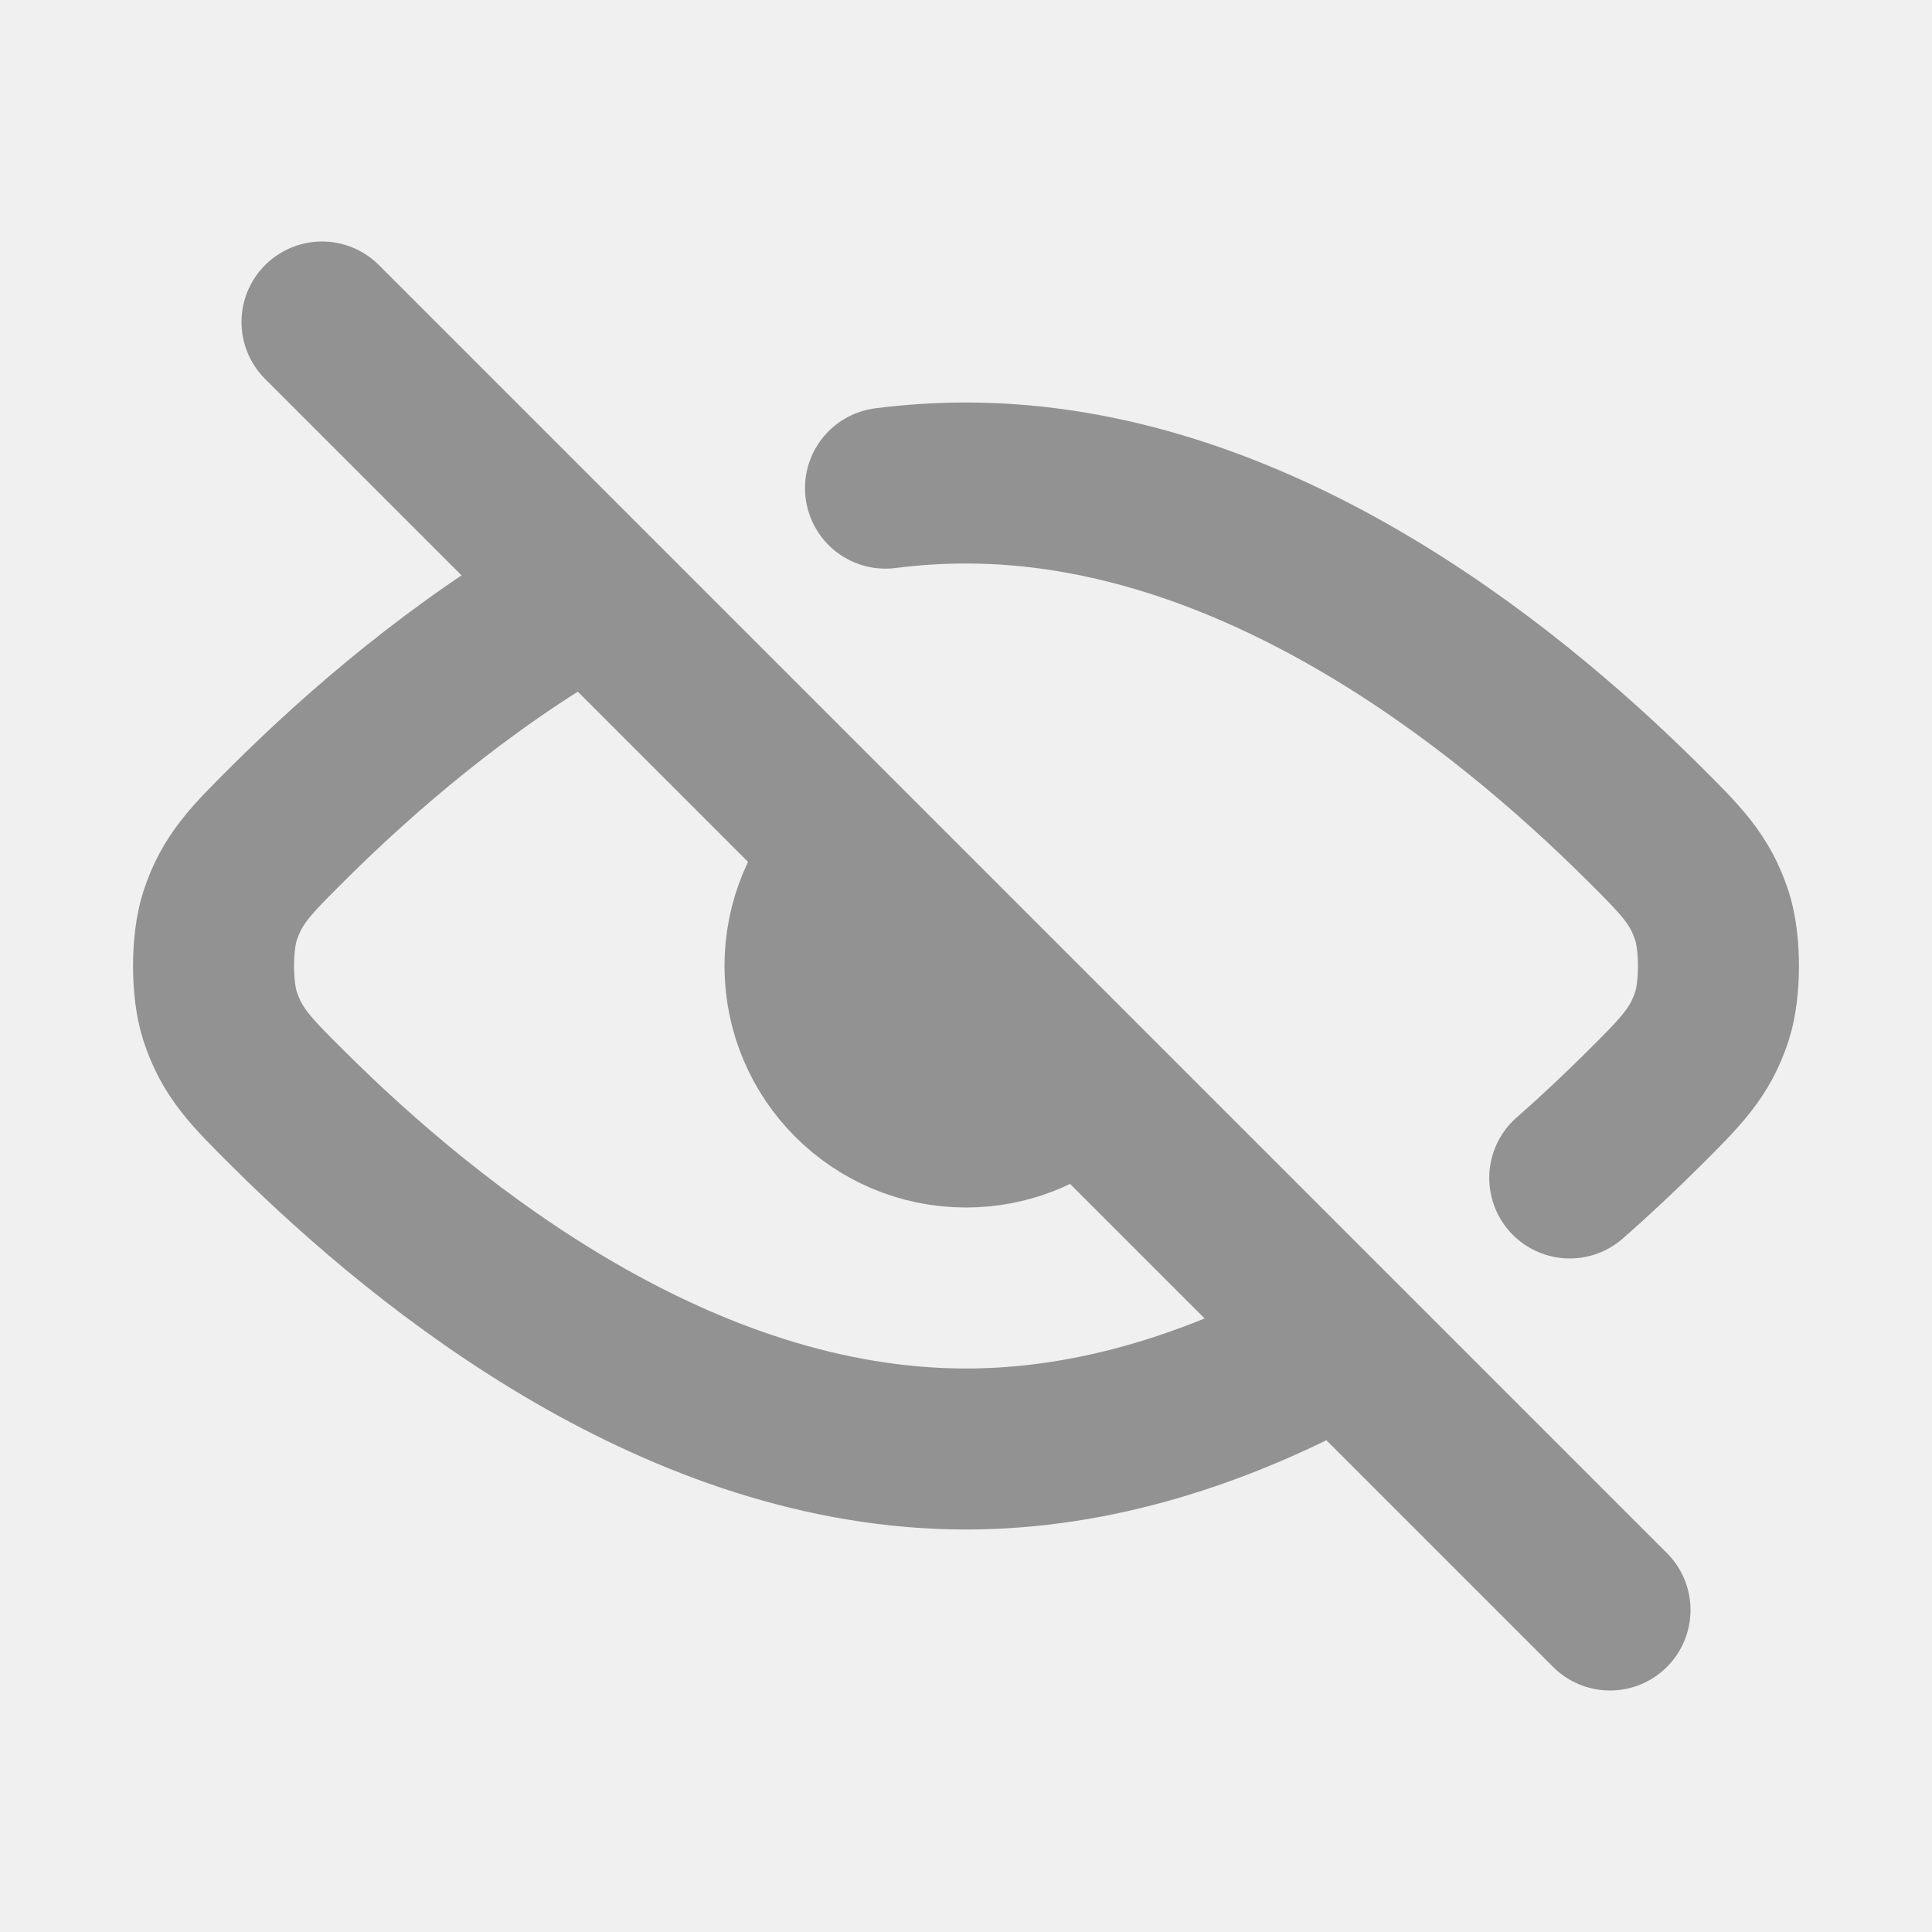
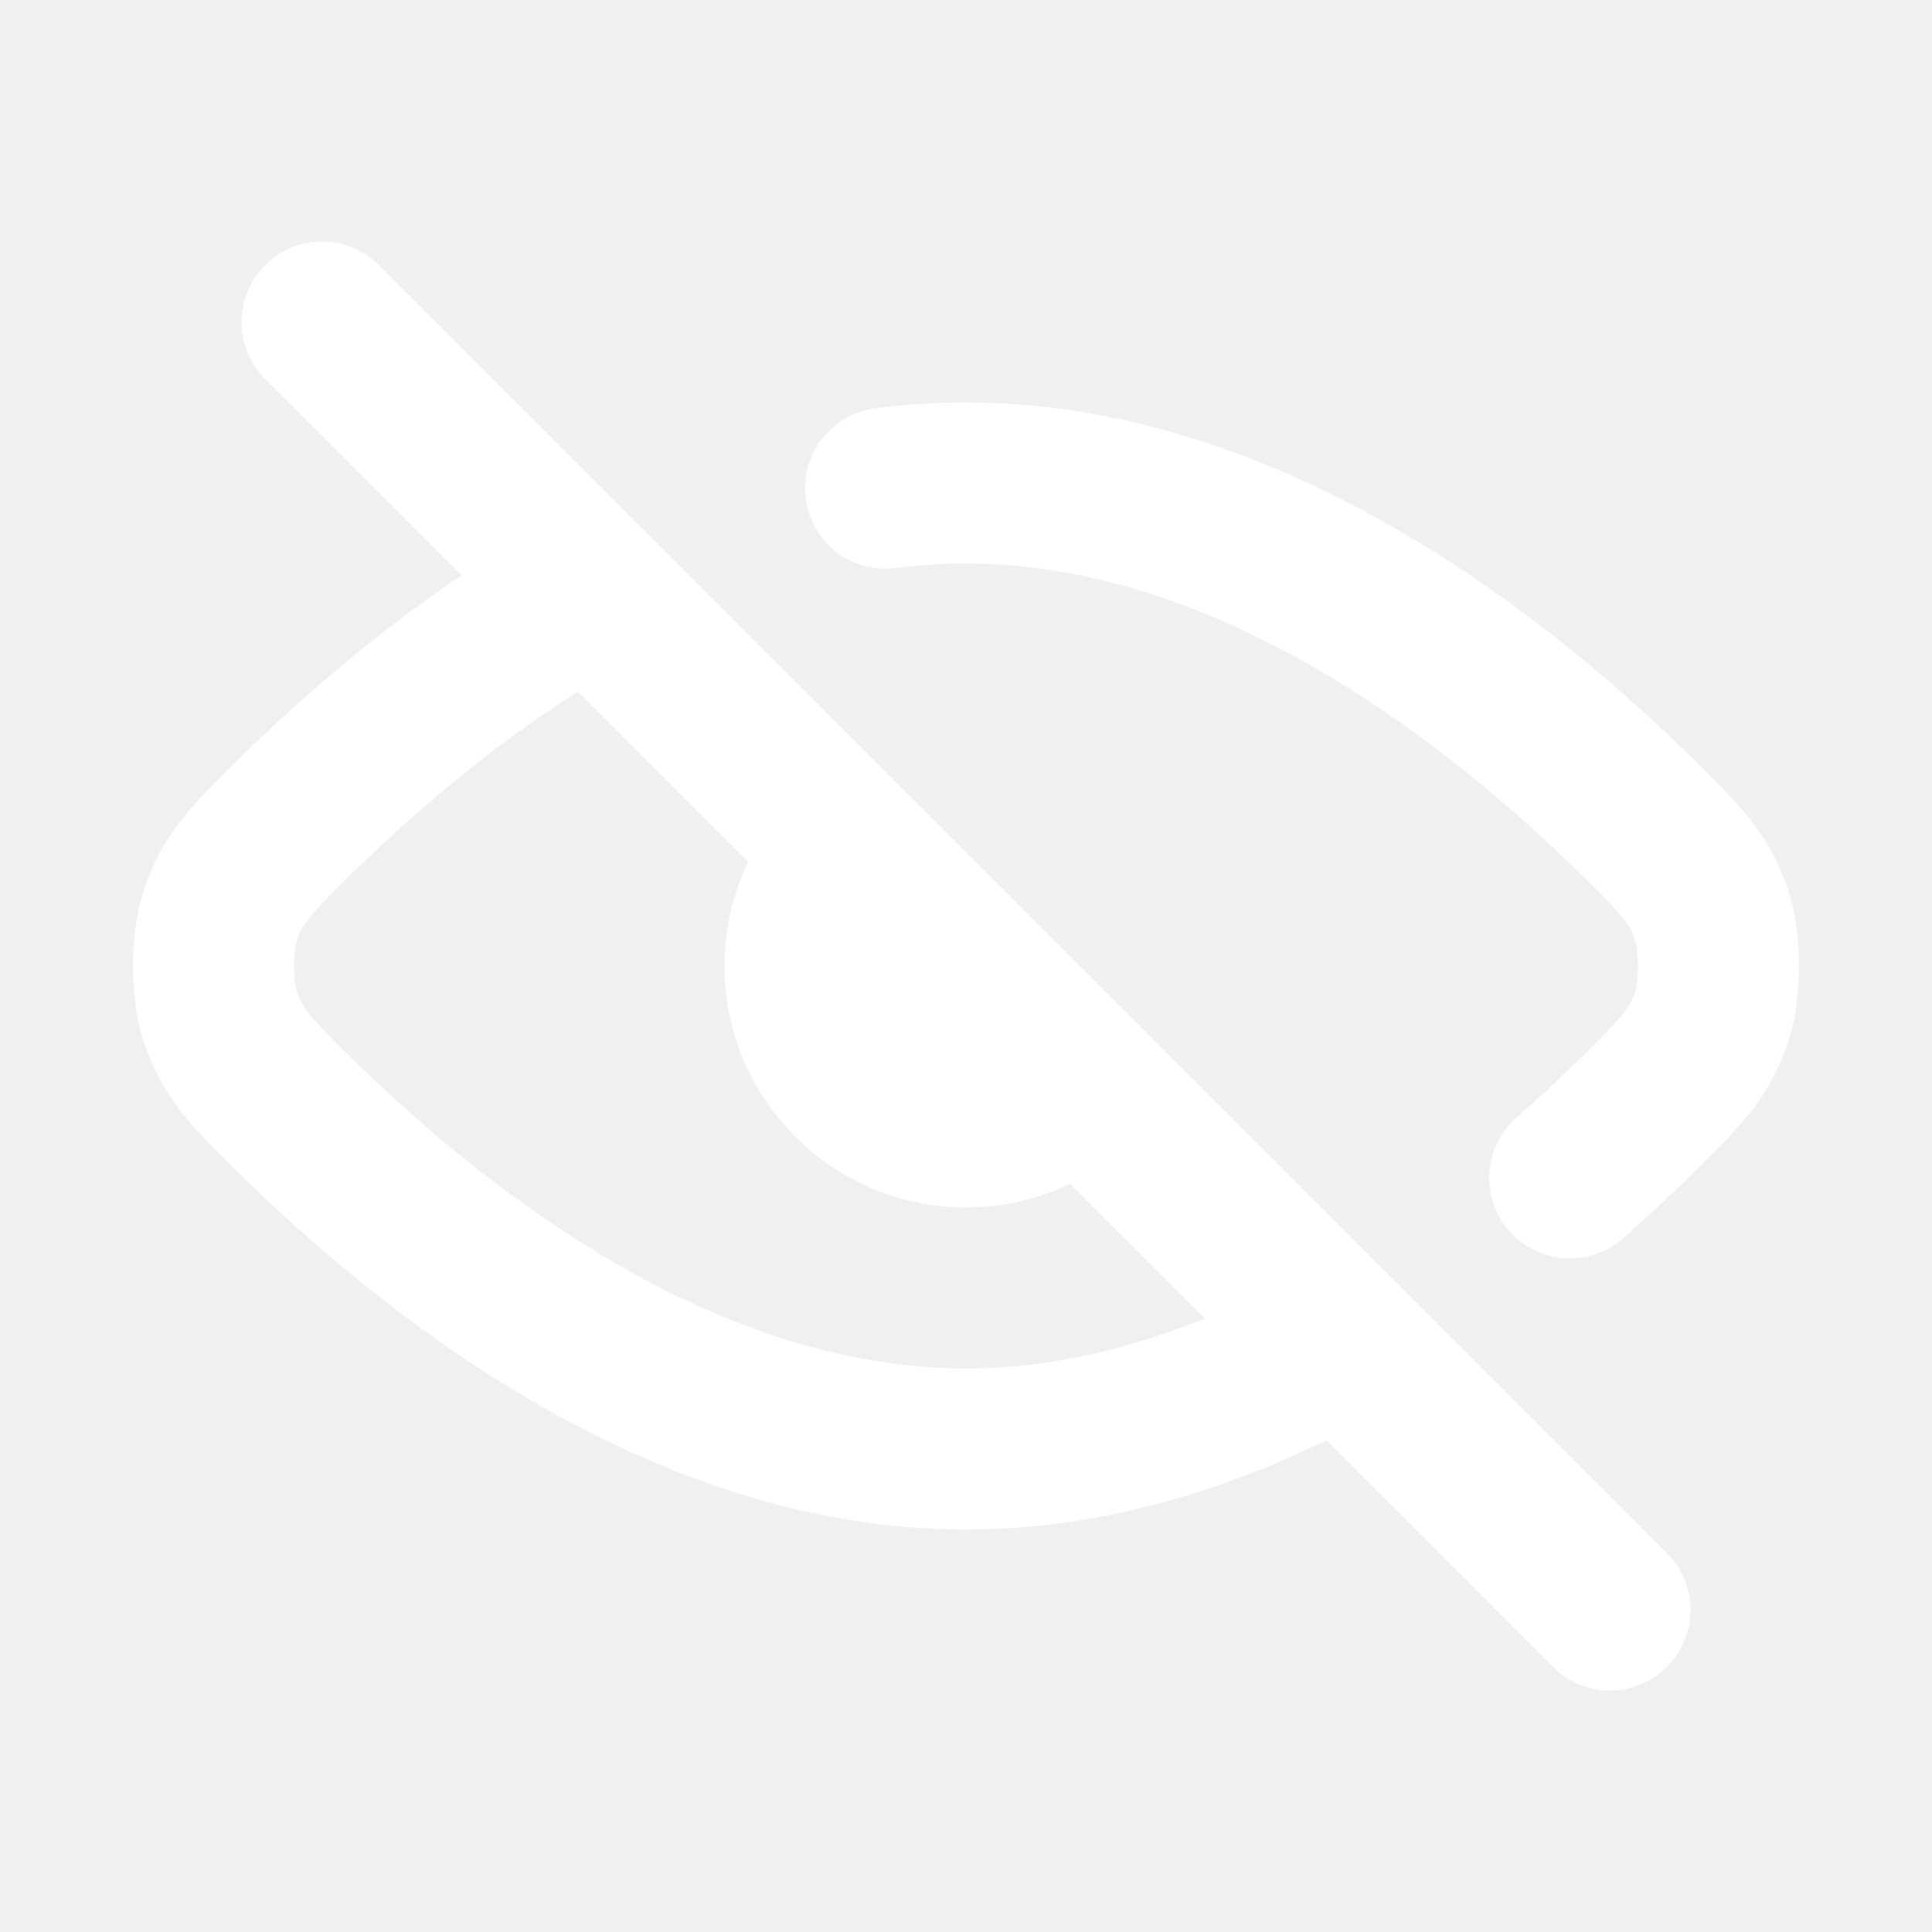
<svg xmlns="http://www.w3.org/2000/svg" width="24" height="24" viewBox="0 0 24 24" fill="none">
-   <path d="M4 4L20 20M16.5 16.756C15.147 17.485 13.618 18 12 18C8.469 18 5.366 15.548 3.587 13.779C3.117 13.312 2.882 13.078 2.733 12.62C2.626 12.293 2.626 11.707 2.733 11.38C2.882 10.921 3.118 10.688 3.588 10.22C4.485 9.328 5.718 8.264 7.172 7.427M19.5 14.633C19.833 14.341 20.138 14.052 20.412 13.78L20.415 13.777C20.883 13.311 21.118 13.078 21.267 12.621C21.374 12.294 21.374 11.707 21.267 11.38C21.118 10.922 20.883 10.688 20.413 10.221C18.634 8.452 15.53 6 12 6C11.662 6 11.329 6.022 11 6.064M13.323 13.5C12.97 13.811 12.507 14 12 14C10.895 14 10 13.105 10 12C10 11.46 10.213 10.971 10.561 10.611" stroke="#929292" stroke-width="2" stroke-linecap="round" stroke-linejoin="round" />
+   <path d="M4 4L20 20M16.5 16.756C15.147 17.485 13.618 18 12 18C8.469 18 5.366 15.548 3.587 13.779C3.117 13.312 2.882 13.078 2.733 12.62C2.626 12.293 2.626 11.707 2.733 11.38C2.882 10.921 3.118 10.688 3.588 10.22C4.485 9.328 5.718 8.264 7.172 7.427M19.5 14.633C19.833 14.341 20.138 14.052 20.412 13.78L20.415 13.777C20.883 13.311 21.118 13.078 21.267 12.621C21.374 12.294 21.374 11.707 21.267 11.38C21.118 10.922 20.883 10.688 20.413 10.221C18.634 8.452 15.53 6 12 6C11.662 6 11.329 6.022 11 6.064M13.323 13.5C12.97 13.811 12.507 14 12 14C10.895 14 10 13.105 10 12C10 11.46 10.213 10.971 10.561 10.611" stroke="#FFFFFF" stroke-width="2" stroke-linecap="round" stroke-linejoin="round" />
</svg>
